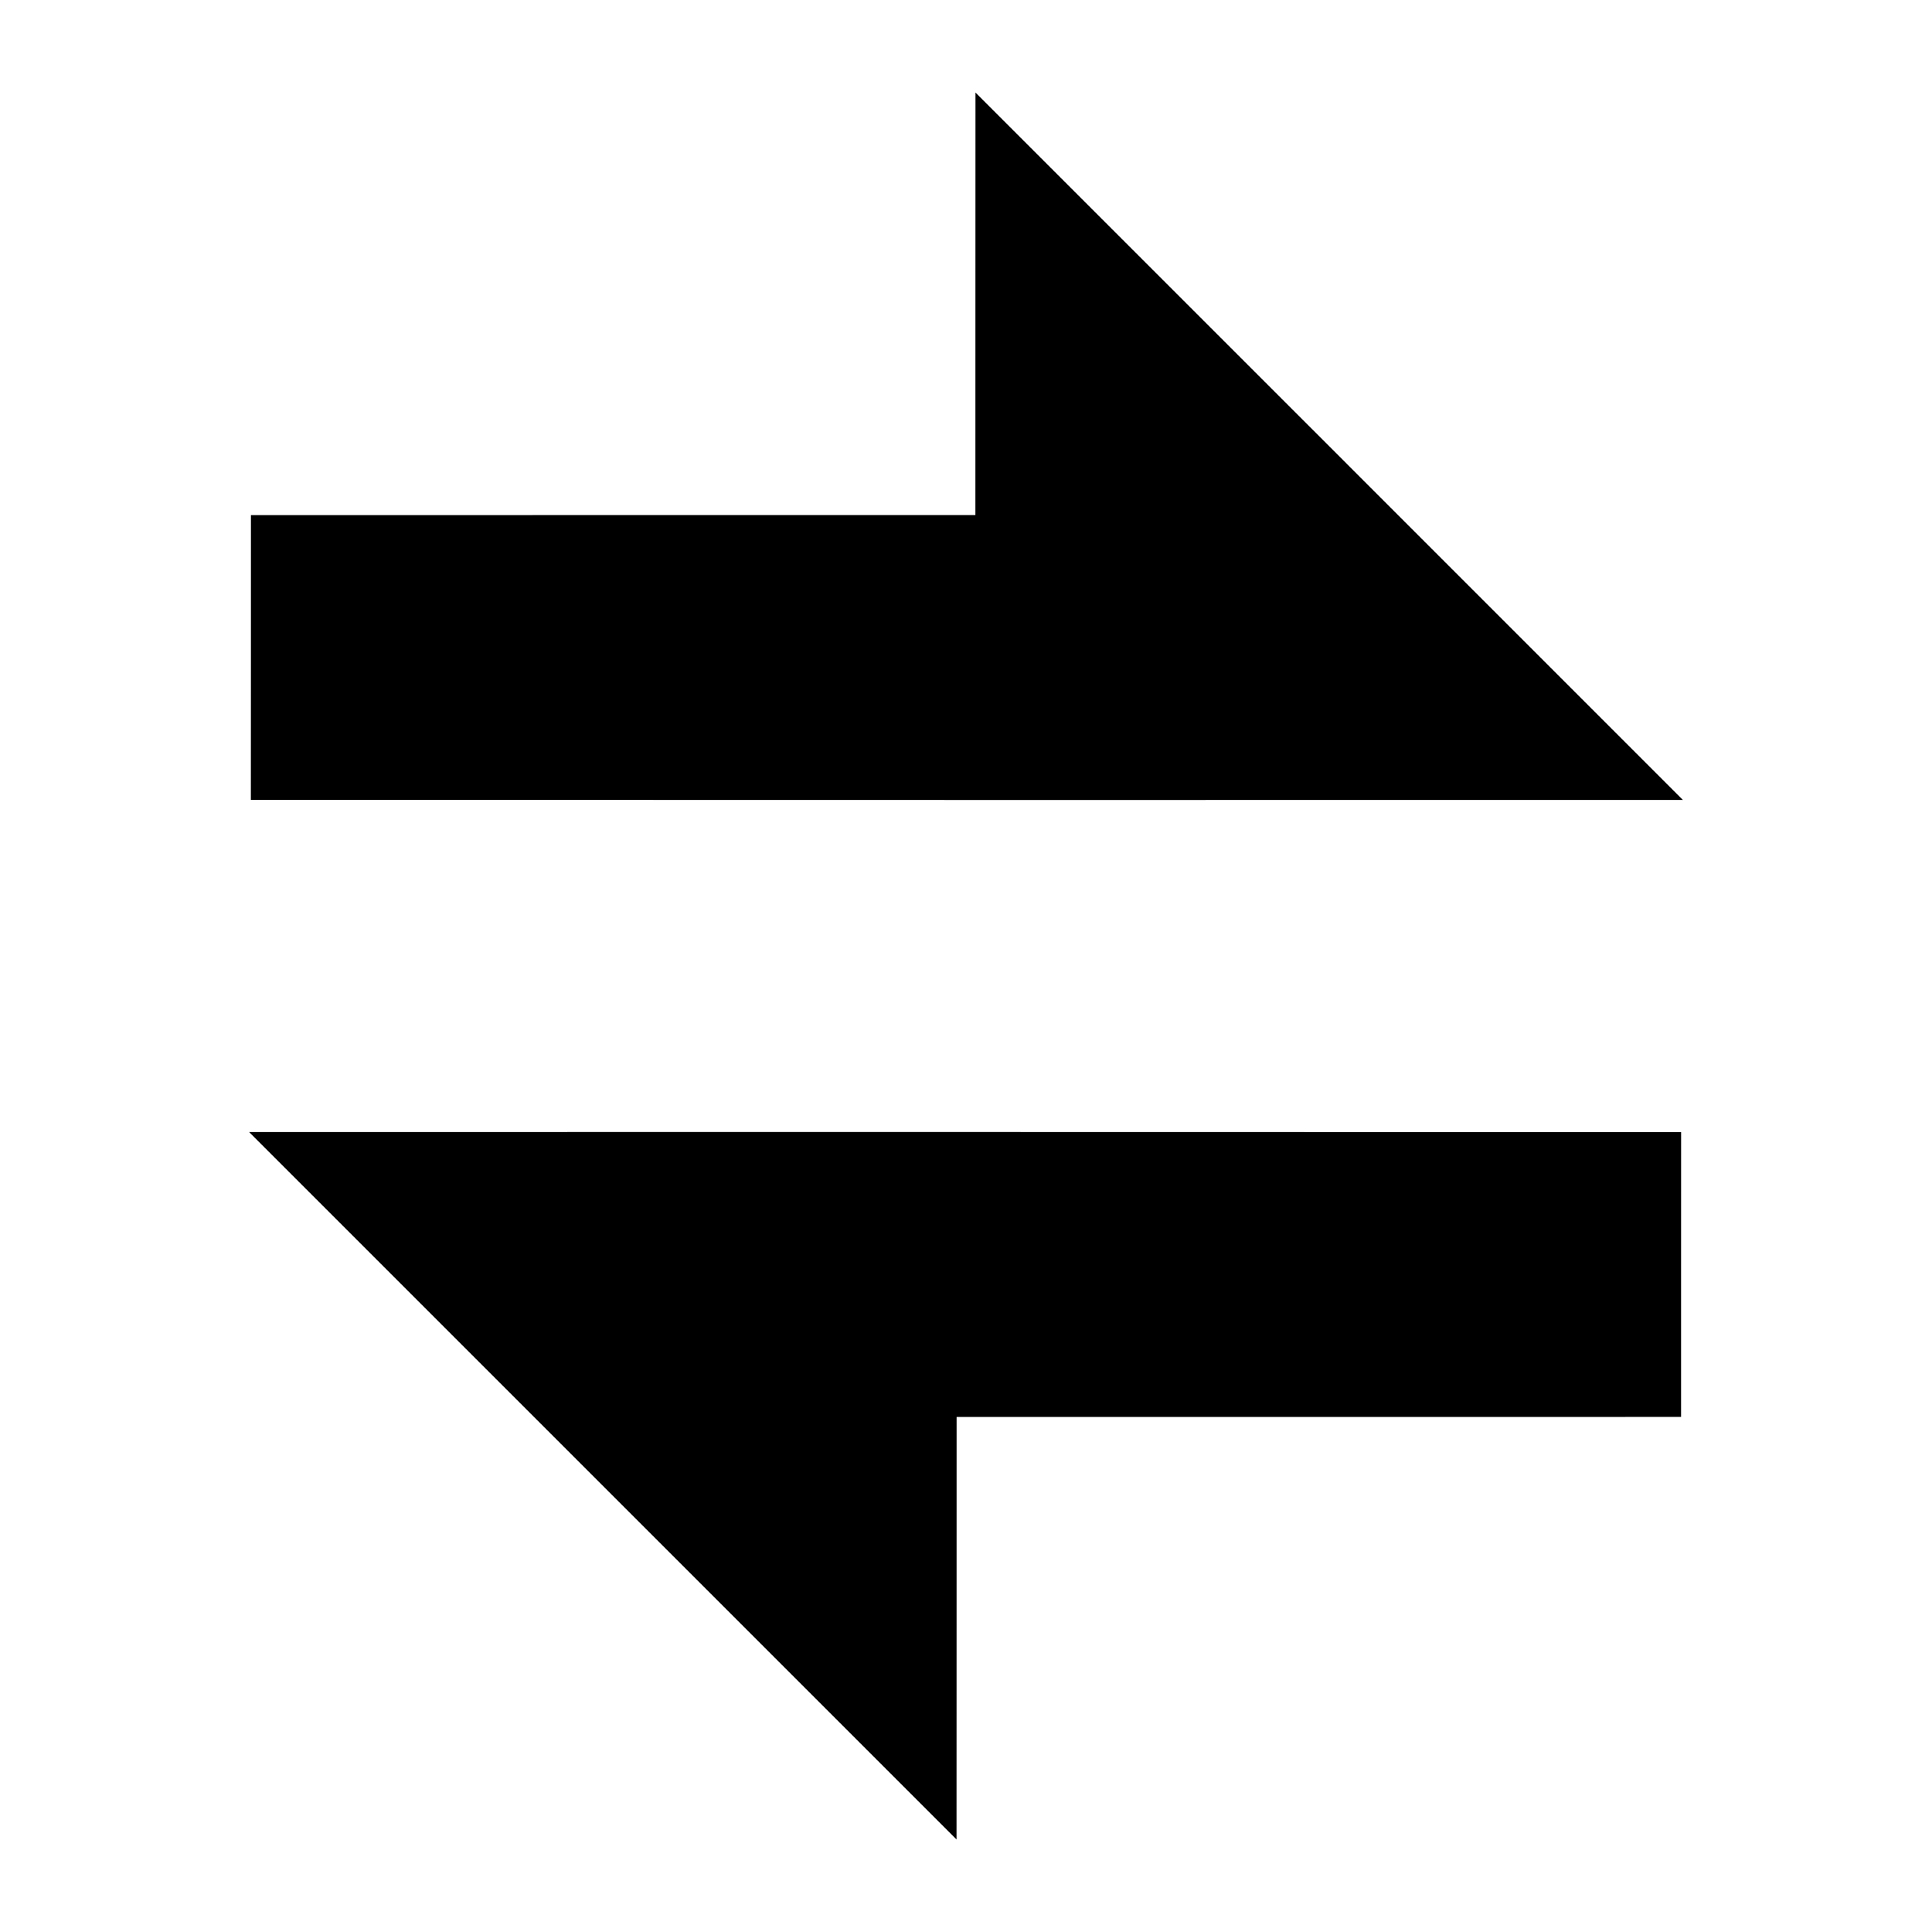
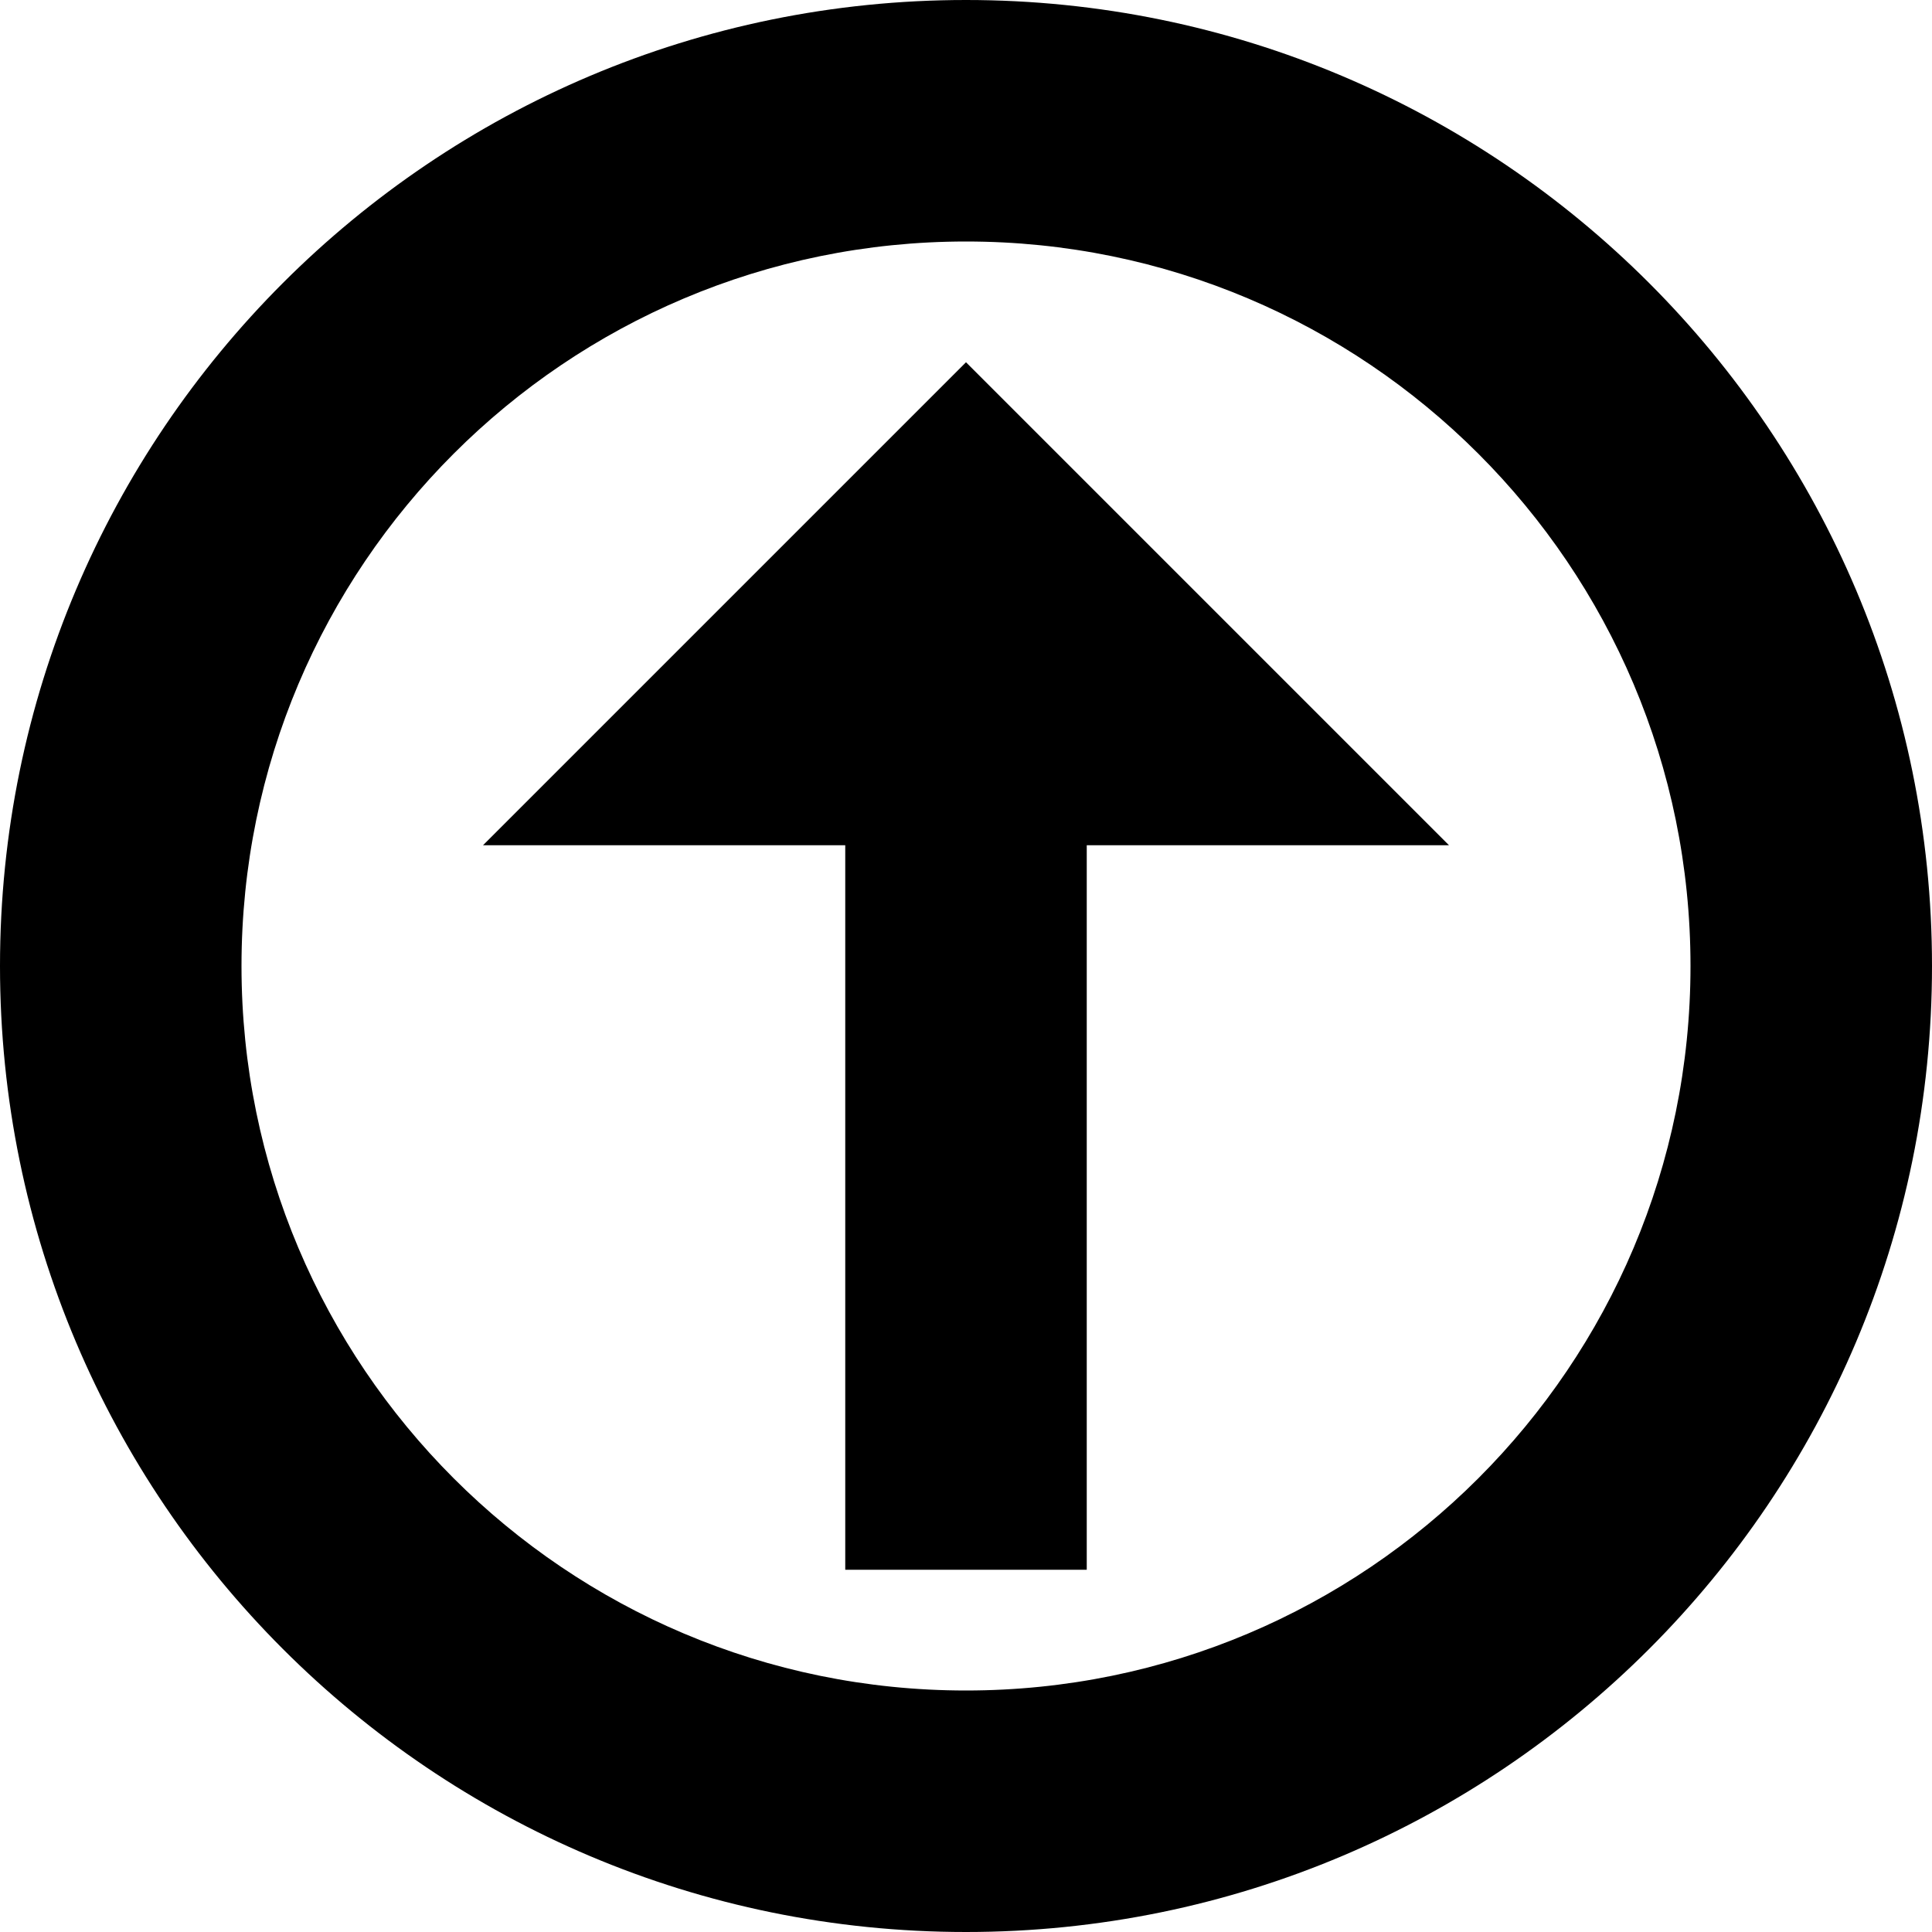
- <svg xmlns="http://www.w3.org/2000/svg" width="512pt" height="512pt" viewBox="0 0 512 512" version="1.1">
-   <g id="#000000ff">
-     <path fill="#000000" opacity="1.00" d=" M 258.51 24.52 C 321.02 87.00 383.50 149.50 445.99 212.00 C 319.49 211.99 192.99 212.03 66.48 211.97 C 66.52 186.82 66.48 161.66 66.50 136.51 C 130.50 136.48 194.50 136.51 258.49 136.49 C 258.51 99.17 258.48 61.85 258.51 24.52 Z" />
-     <path fill="#000000" opacity="1.00" d=" M 66.01 300.00 C 192.51 300.01 319.01 299.97 445.51 300.03 C 445.48 325.18 445.52 350.34 445.50 375.50 C 381.50 375.51 317.50 375.49 253.51 375.51 C 253.49 412.83 253.52 450.15 253.49 487.48 C 190.99 425.00 128.50 362.50 66.01 300.00 Z" />
+ <svg xmlns="http://www.w3.org/2000/svg" height="64px" version="1.1" viewBox="0 0 16 16" width="64px">
+   <defs />
+   <g fill="none" fill-rule="evenodd" id="Icons with numbers" stroke="none" stroke-width="1">
+     <g fill="#000000" id="Group" transform="translate(-576, -528)">
+       <path d="M592,536 C592,540.418 588.418,544 584,544 C579.582,544 576,540.418 576,536 C576,531.582 579.582,528 584,528 C588.418,528 592,531.582 592,536 L592,536 Z M590,536 C590,539.314 587.314,542 584,542 C580.686,542 578,539.314 578,536 C578,532.686 580.686,530 584,530 C587.314,530 590,532.686 590,536 L590,536 Z M584,531 L588,535 L585,535 L585,541 L583,541 L583,535 L580,535 L584,531 L584,531 Z M584,531" id="Shape" />
+     </g>
  </g>
</svg>
